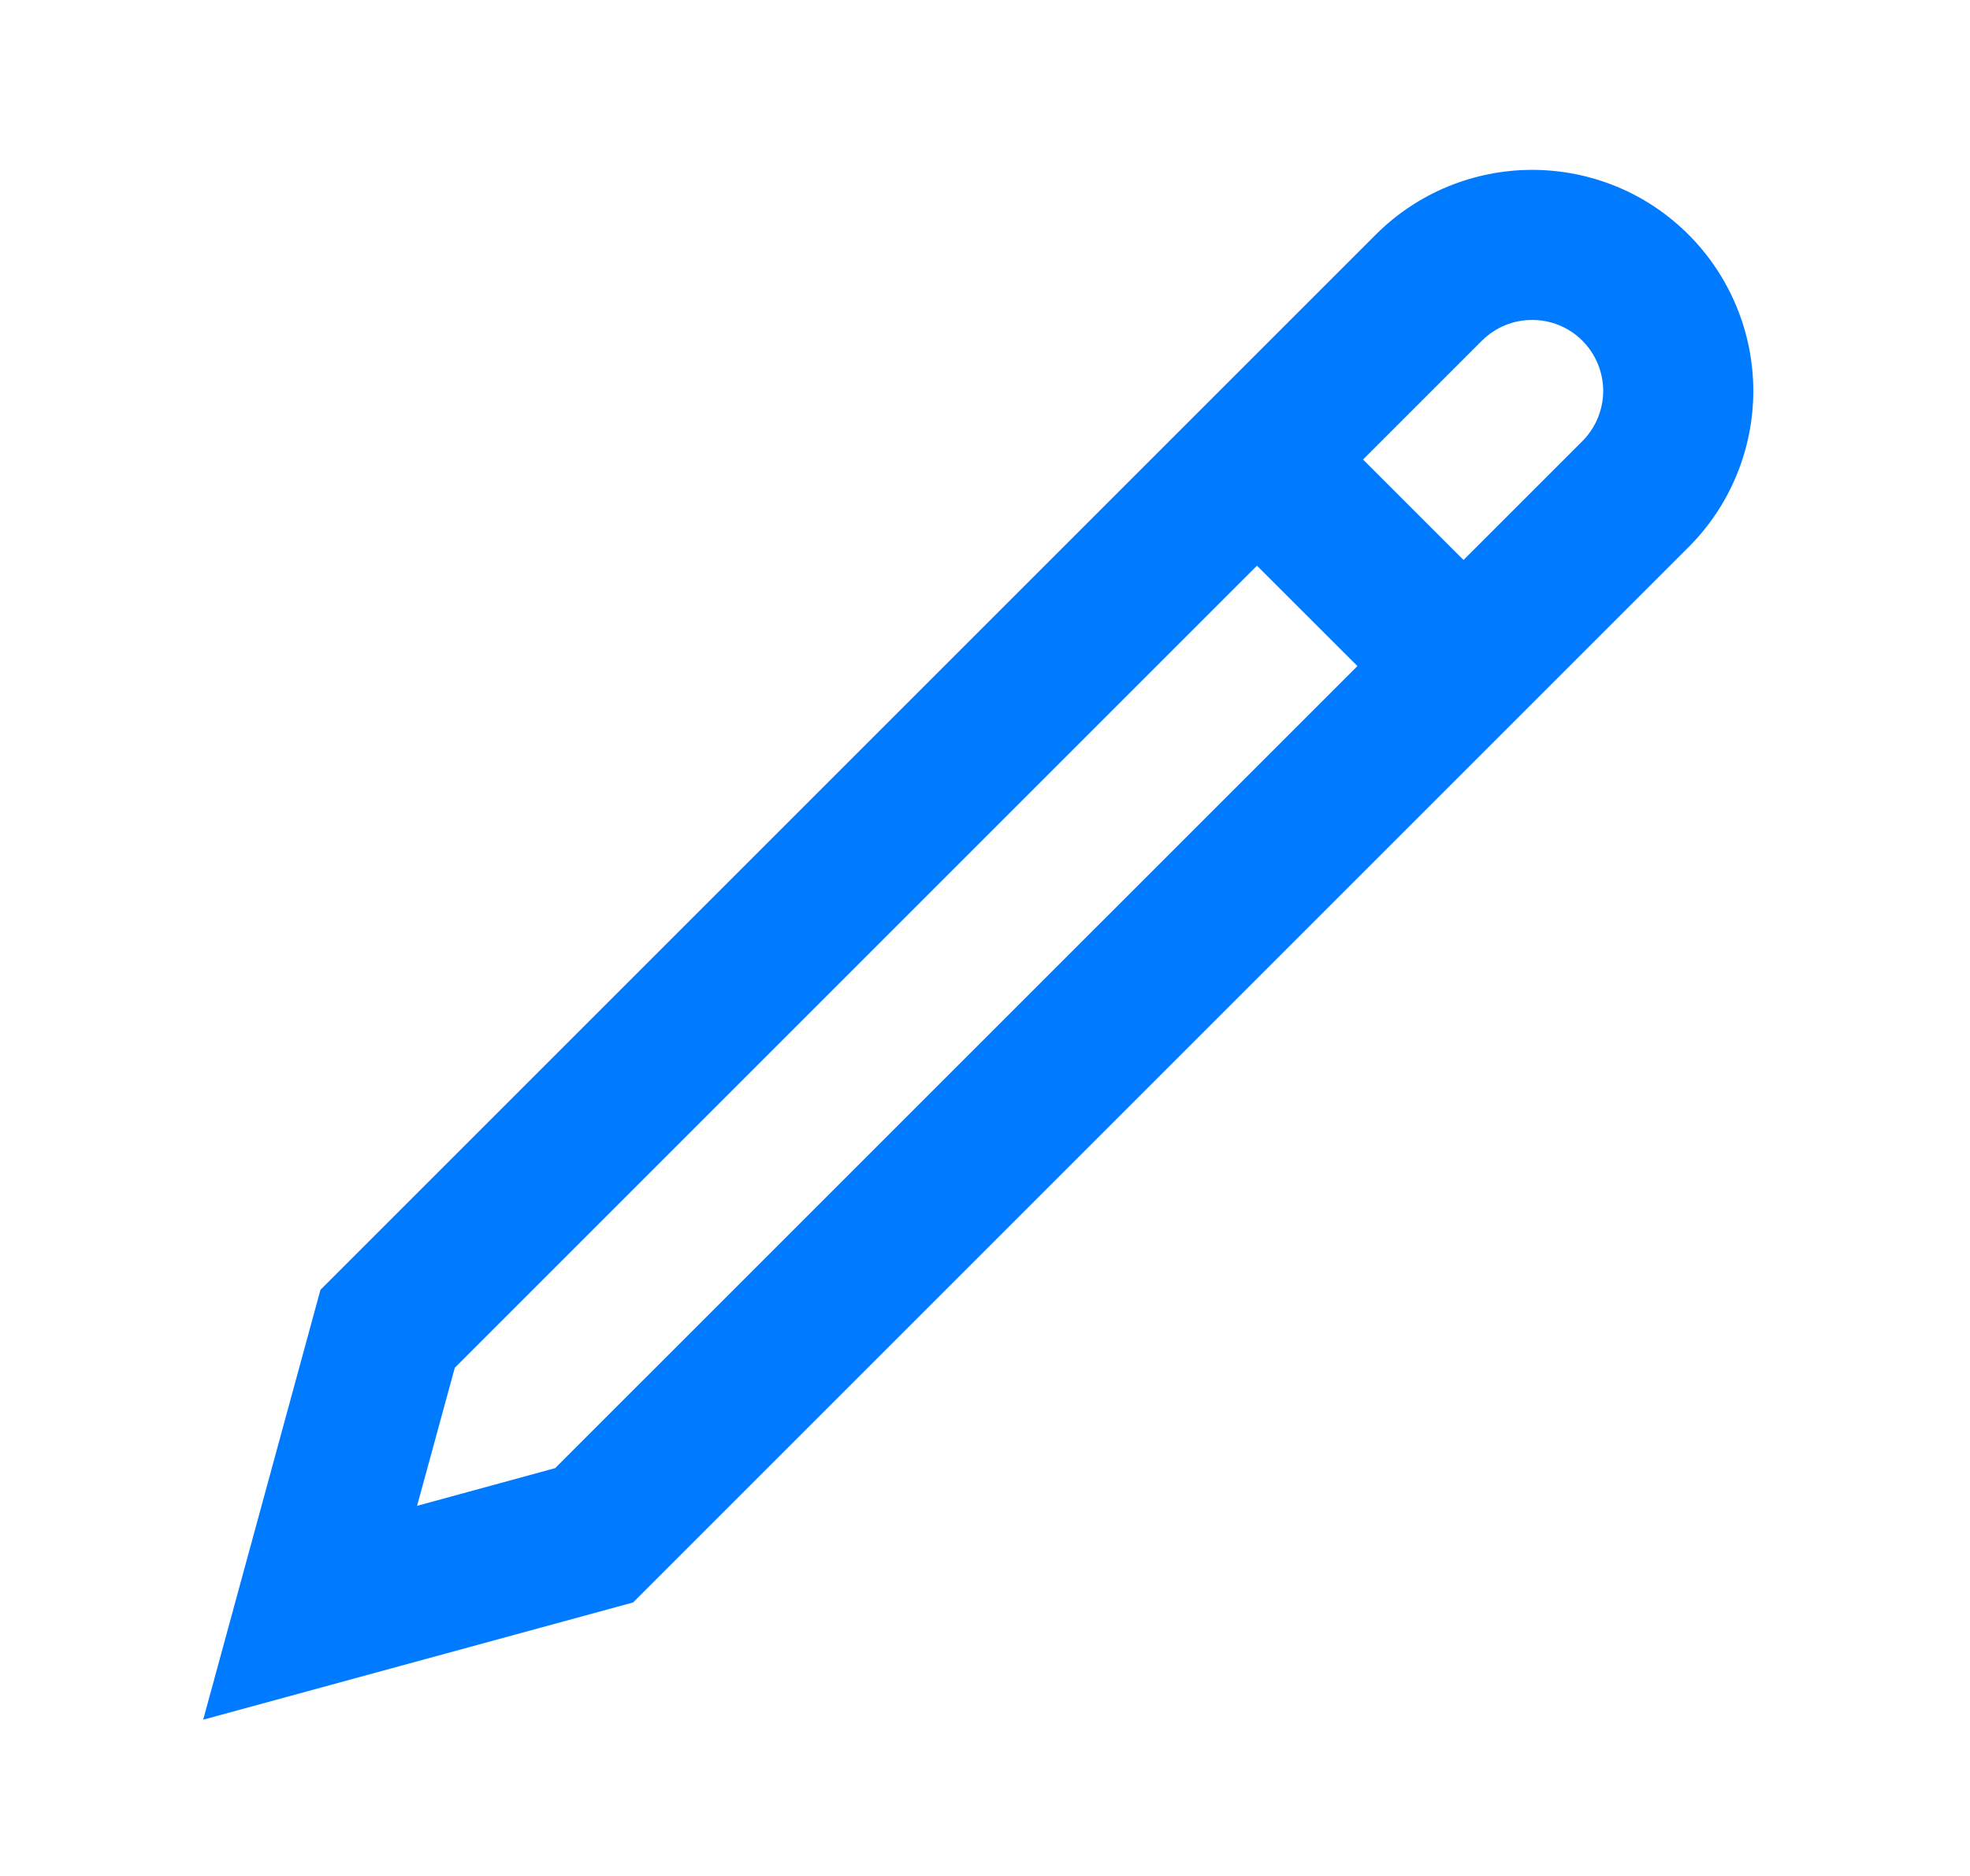
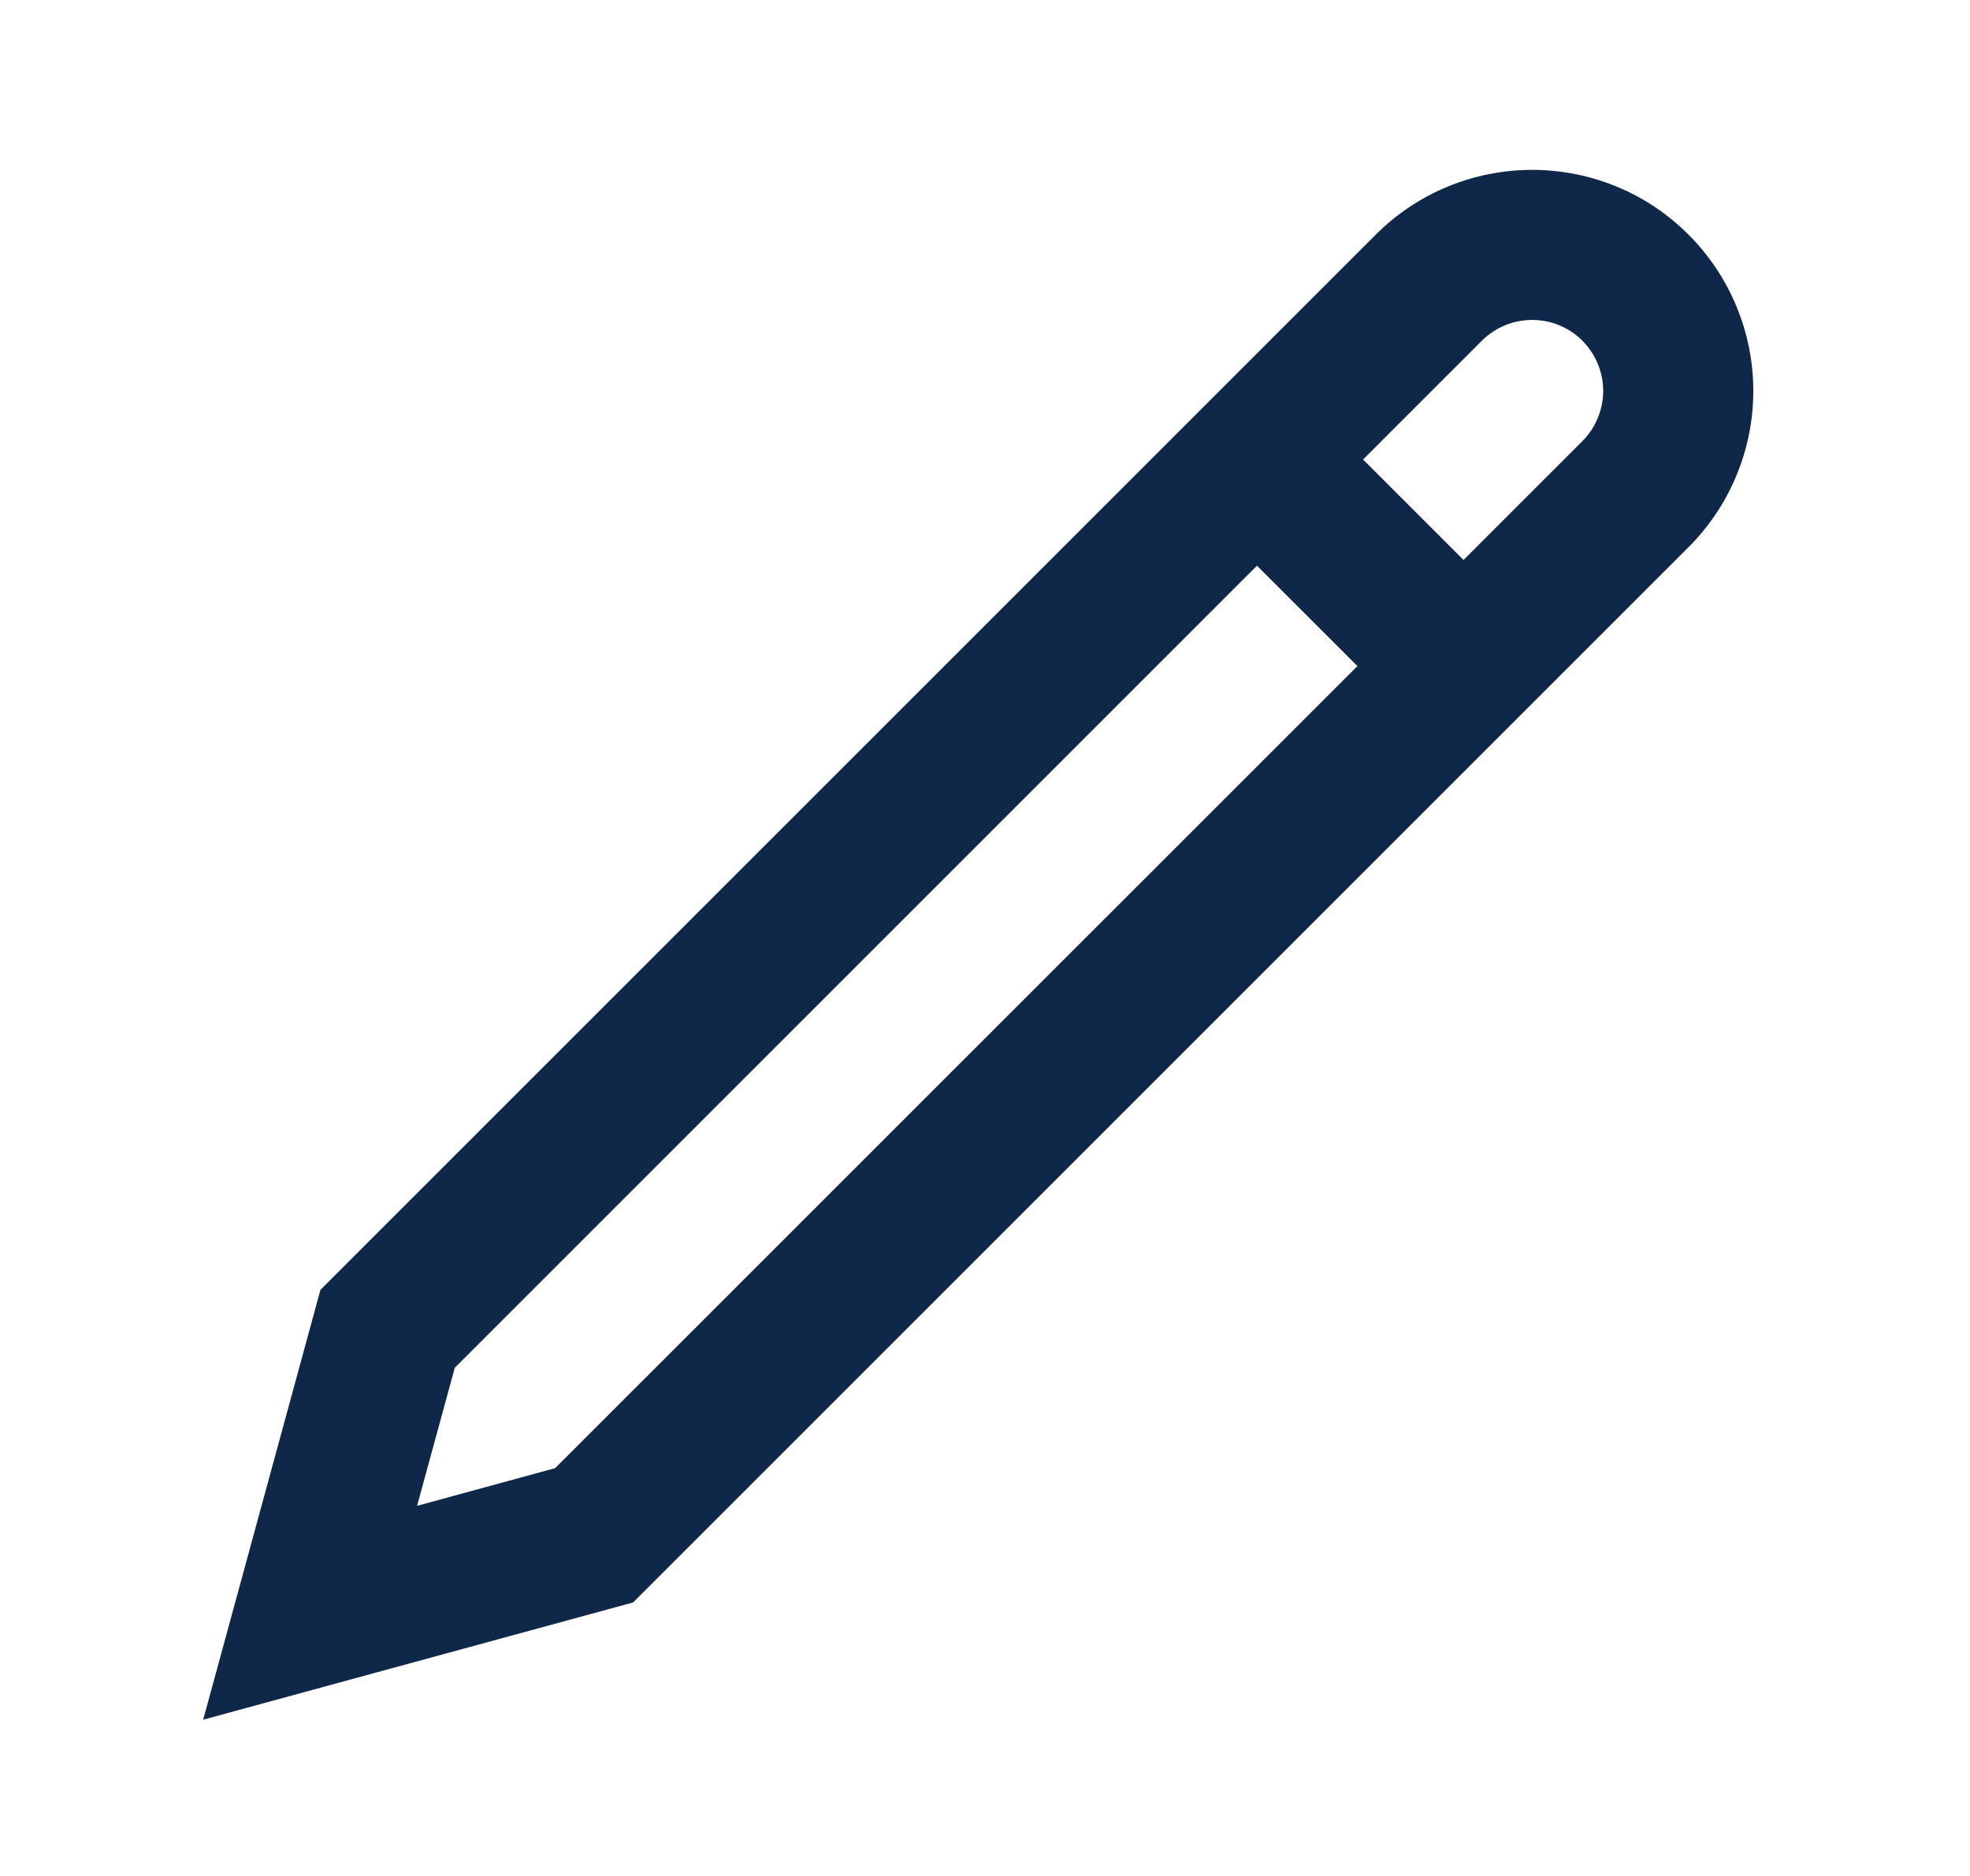
<svg xmlns="http://www.w3.org/2000/svg" width="21" height="20" viewBox="0 0 21 20" fill="none">
-   <path fill-rule="evenodd" clip-rule="evenodd" d="M15.797 3.632C15.868 3.562 15.951 3.506 16.043 3.468C16.135 3.43 16.233 3.411 16.333 3.411C16.432 3.411 16.53 3.43 16.622 3.468C16.714 3.506 16.798 3.562 16.868 3.632C16.938 3.703 16.994 3.786 17.032 3.878C17.07 3.97 17.09 4.068 17.09 4.168C17.09 4.267 17.07 4.365 17.032 4.457C16.994 4.549 16.938 4.633 16.868 4.703L15.601 5.97L14.53 4.899L15.797 3.632ZM13.399 6.031L4.848 14.582L4.446 16.054L5.918 15.652L14.47 7.101L13.399 6.031ZM17.999 5.834L6.749 17.084L2.166 18.334L3.416 13.751L14.666 2.501C14.885 2.282 15.145 2.108 15.431 1.99C15.717 1.872 16.023 1.811 16.333 1.811C16.642 1.811 16.949 1.872 17.235 1.99C17.521 2.108 17.78 2.282 17.999 2.501C18.218 2.72 18.392 2.98 18.51 3.266C18.629 3.552 18.69 3.858 18.69 4.168C18.69 4.477 18.629 4.784 18.51 5.07C18.392 5.356 18.218 5.615 17.999 5.834Z" fill="#007BFF" />
+   <path fill-rule="evenodd" clip-rule="evenodd" d="M15.797 3.632C15.868 3.562 15.951 3.506 16.043 3.468C16.135 3.43 16.233 3.411 16.333 3.411C16.432 3.411 16.53 3.43 16.622 3.468C16.714 3.506 16.798 3.562 16.868 3.632C16.938 3.703 16.994 3.786 17.032 3.878C17.07 3.97 17.09 4.068 17.09 4.168C17.09 4.267 17.07 4.365 17.032 4.457C16.994 4.549 16.938 4.633 16.868 4.703L15.601 5.97L14.53 4.899L15.797 3.632ZM13.399 6.031L4.848 14.582L4.446 16.054L5.918 15.652L14.47 7.101L13.399 6.031ZM17.999 5.834L6.749 17.084L2.166 18.334L3.416 13.751L14.666 2.501C14.885 2.282 15.145 2.108 15.431 1.99C15.717 1.872 16.023 1.811 16.333 1.811C16.642 1.811 16.949 1.872 17.235 1.99C17.521 2.108 17.78 2.282 17.999 2.501C18.218 2.72 18.392 2.98 18.51 3.266C18.629 3.552 18.69 3.858 18.69 4.168C18.69 4.477 18.629 4.784 18.51 5.07C18.392 5.356 18.218 5.615 17.999 5.834Z" fill="#0F2749" />
</svg>
